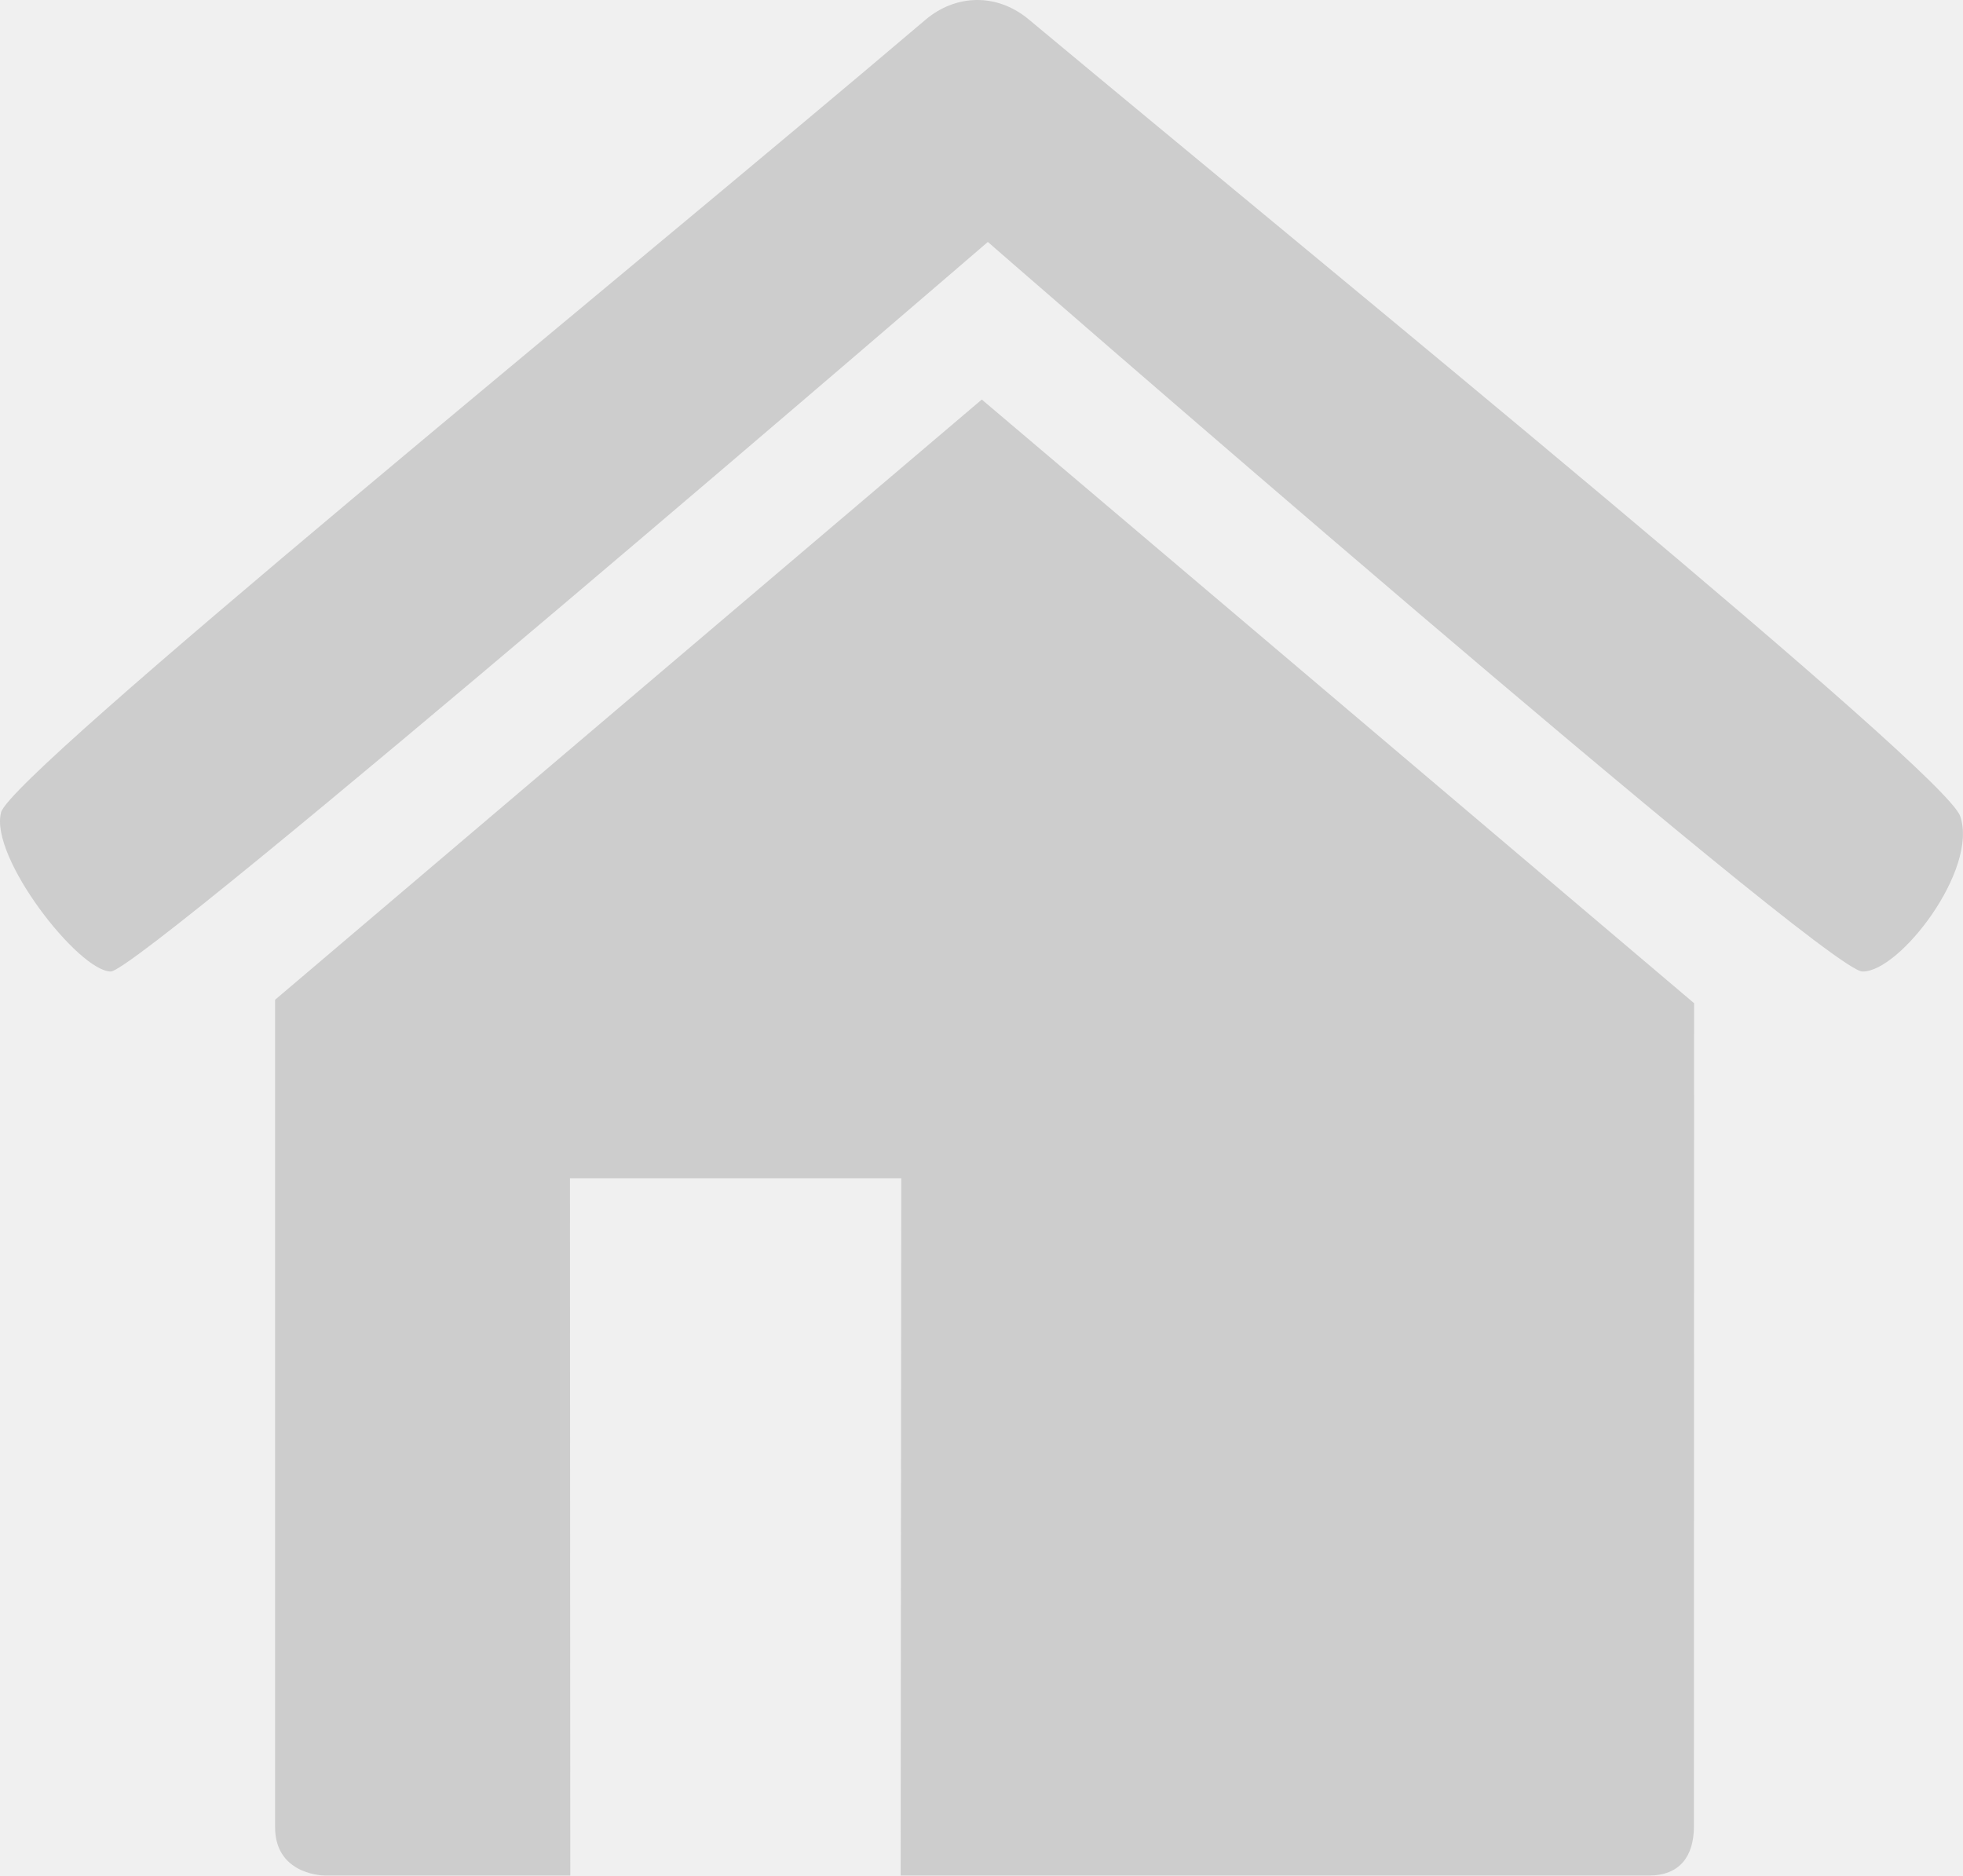
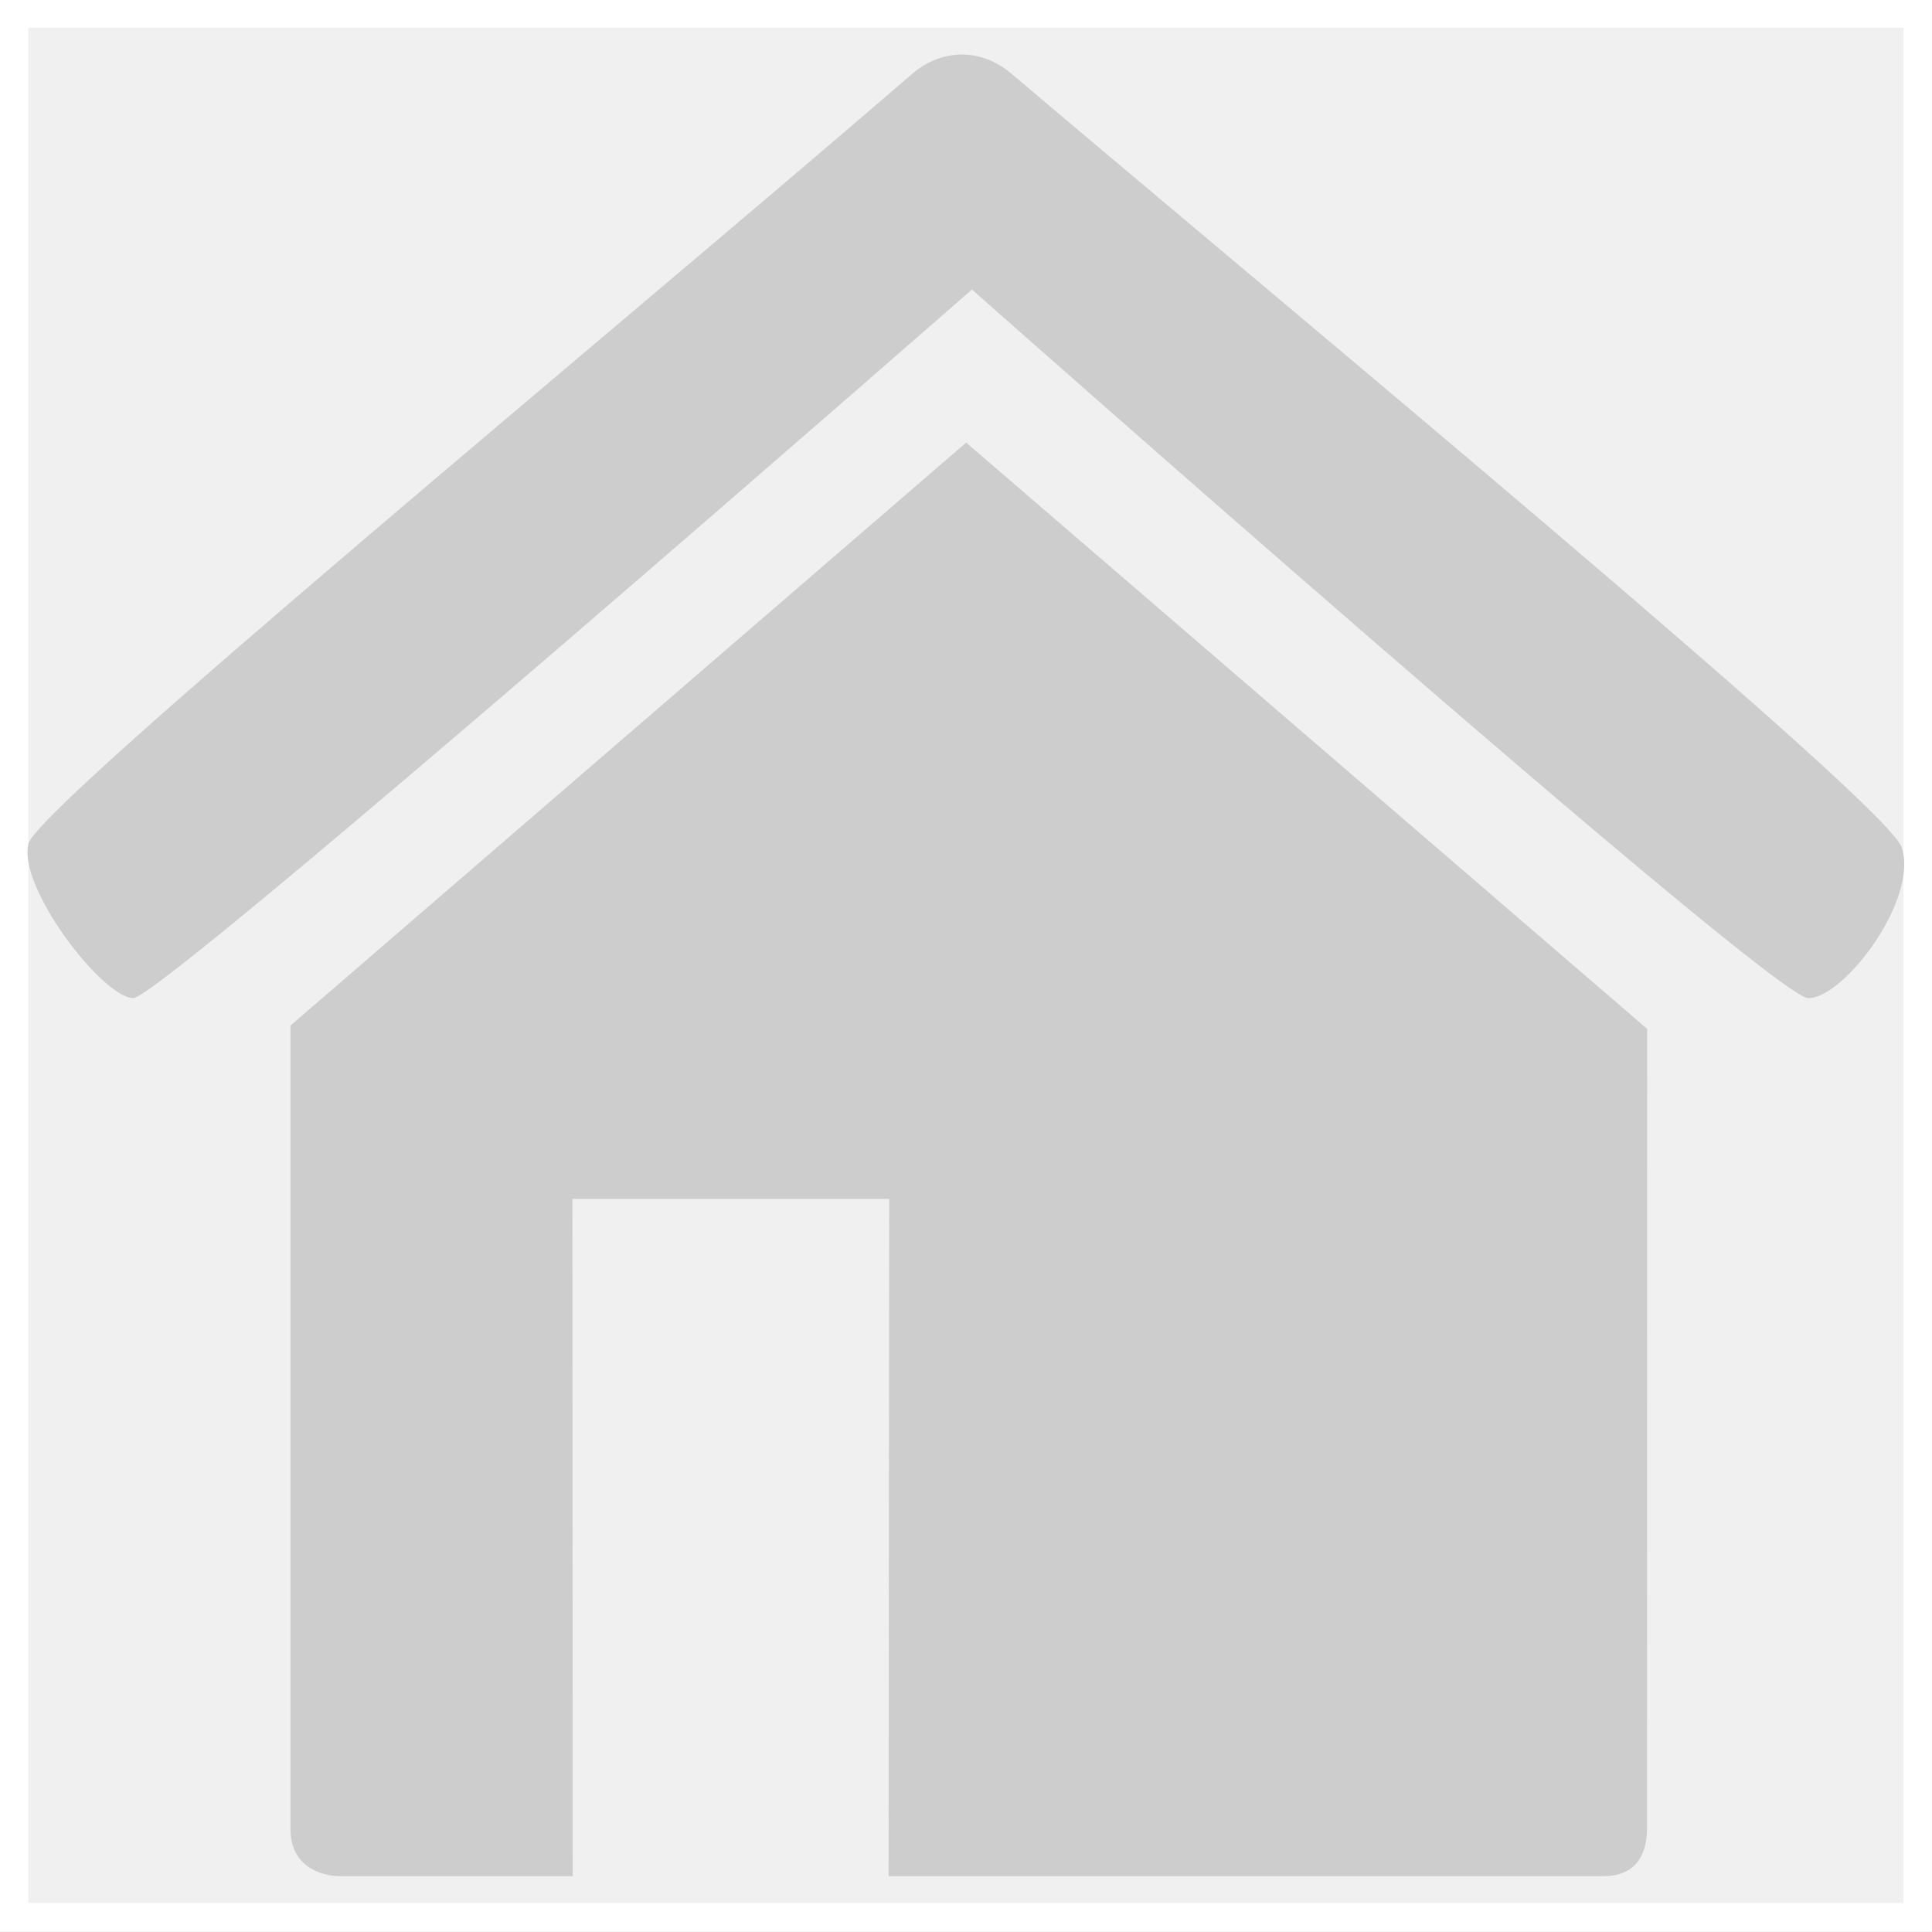
- <svg xmlns="http://www.w3.org/2000/svg" version="1.1" width="35.377" height="33.798" id="svg3944">
-   <defs id="defs3946" />
-   <g transform="translate(-285.3646,-196.1811)" id="layer1">
-     <g transform="translate(125.4713,-211.0819)" id="g3899">
-       <path d="m 159.913,421.903 c -0.215,0.797 1.394,2.862 1.976,2.867 0.546,0 15.807,-13.147 15.807,-13.147 0,0 15.069,13.133 15.761,13.147 0.67,0.014 2.095,-1.839 1.763,-2.799 -0.278,-0.807 -11.057,-9.585 -16.789,-14.36 -0.573,-0.477 -1.315,-0.454 -1.861,0.01 -5.517,4.687 -16.465,13.568 -16.658,14.282 z" id="path42519" style="fill:#cdcdcd;fill-opacity:1;stroke:none" />
-       <path d="m 177.587,414.463 -12.736,10.816 0,14.911 c 0,0.81 0.777,0.871 0.903,0.871 l 4.417,0 -0.006,-12.565 5.971,0 -0.011,12.565 13.485,0 c 0.557,0 0.808,-0.349 0.811,-0.877 l 0.003,-14.843 -12.838,-10.879 z" id="path3891" style="fill:#cdcdcd;fill-opacity:1;stroke:none" />
+ <svg xmlns="http://www.w3.org/2000/svg" version="1.1" width="35" height="35" id="svg4201">
+   <defs id="defs4203" />
+   <g transform="translate(-196.6901,-462.1876)" id="layer1">
+     <g transform="translate(35.81515,56.09387)" id="g4180">
+       <rect width="34.486" height="34.486" x="161.13" y="406.339" id="rect3232" style="fill:none;stroke:#ffffff;stroke-width:0.514;stroke-linecap:square;stroke-miterlimit:4;stroke-opacity:1;stroke-dasharray:none" />
+       <g transform="matrix(0.9610831,0,0,0.9763843,7.701907,9.436617)" id="g3899">
+         <path d="m 159.913,421.903 c -0.215,0.797 1.394,2.862 1.976,2.867 0.546,0 15.807,-13.147 15.807,-13.147 0,0 15.069,13.133 15.761,13.147 0.67,0.014 2.095,-1.839 1.763,-2.799 -0.278,-0.807 -11.057,-9.585 -16.789,-14.36 -0.573,-0.477 -1.315,-0.454 -1.861,0.01 -5.517,4.687 -16.465,13.568 -16.658,14.282 z" id="path42519" style="fill:#cdcdcd;fill-opacity:1;stroke:none" />
+         <path d="m 177.587,414.463 -12.736,10.816 0,14.911 c 0,0.81 0.777,0.871 0.903,0.871 l 4.417,0 -0.006,-12.565 5.971,0 -0.011,12.565 13.485,0 c 0.557,0 0.808,-0.349 0.811,-0.877 l 0.003,-14.843 -12.838,-10.879 z" id="path3891" style="fill:#cdcdcd;fill-opacity:1;stroke:none" />
+       </g>
    </g>
  </g>
</svg>
